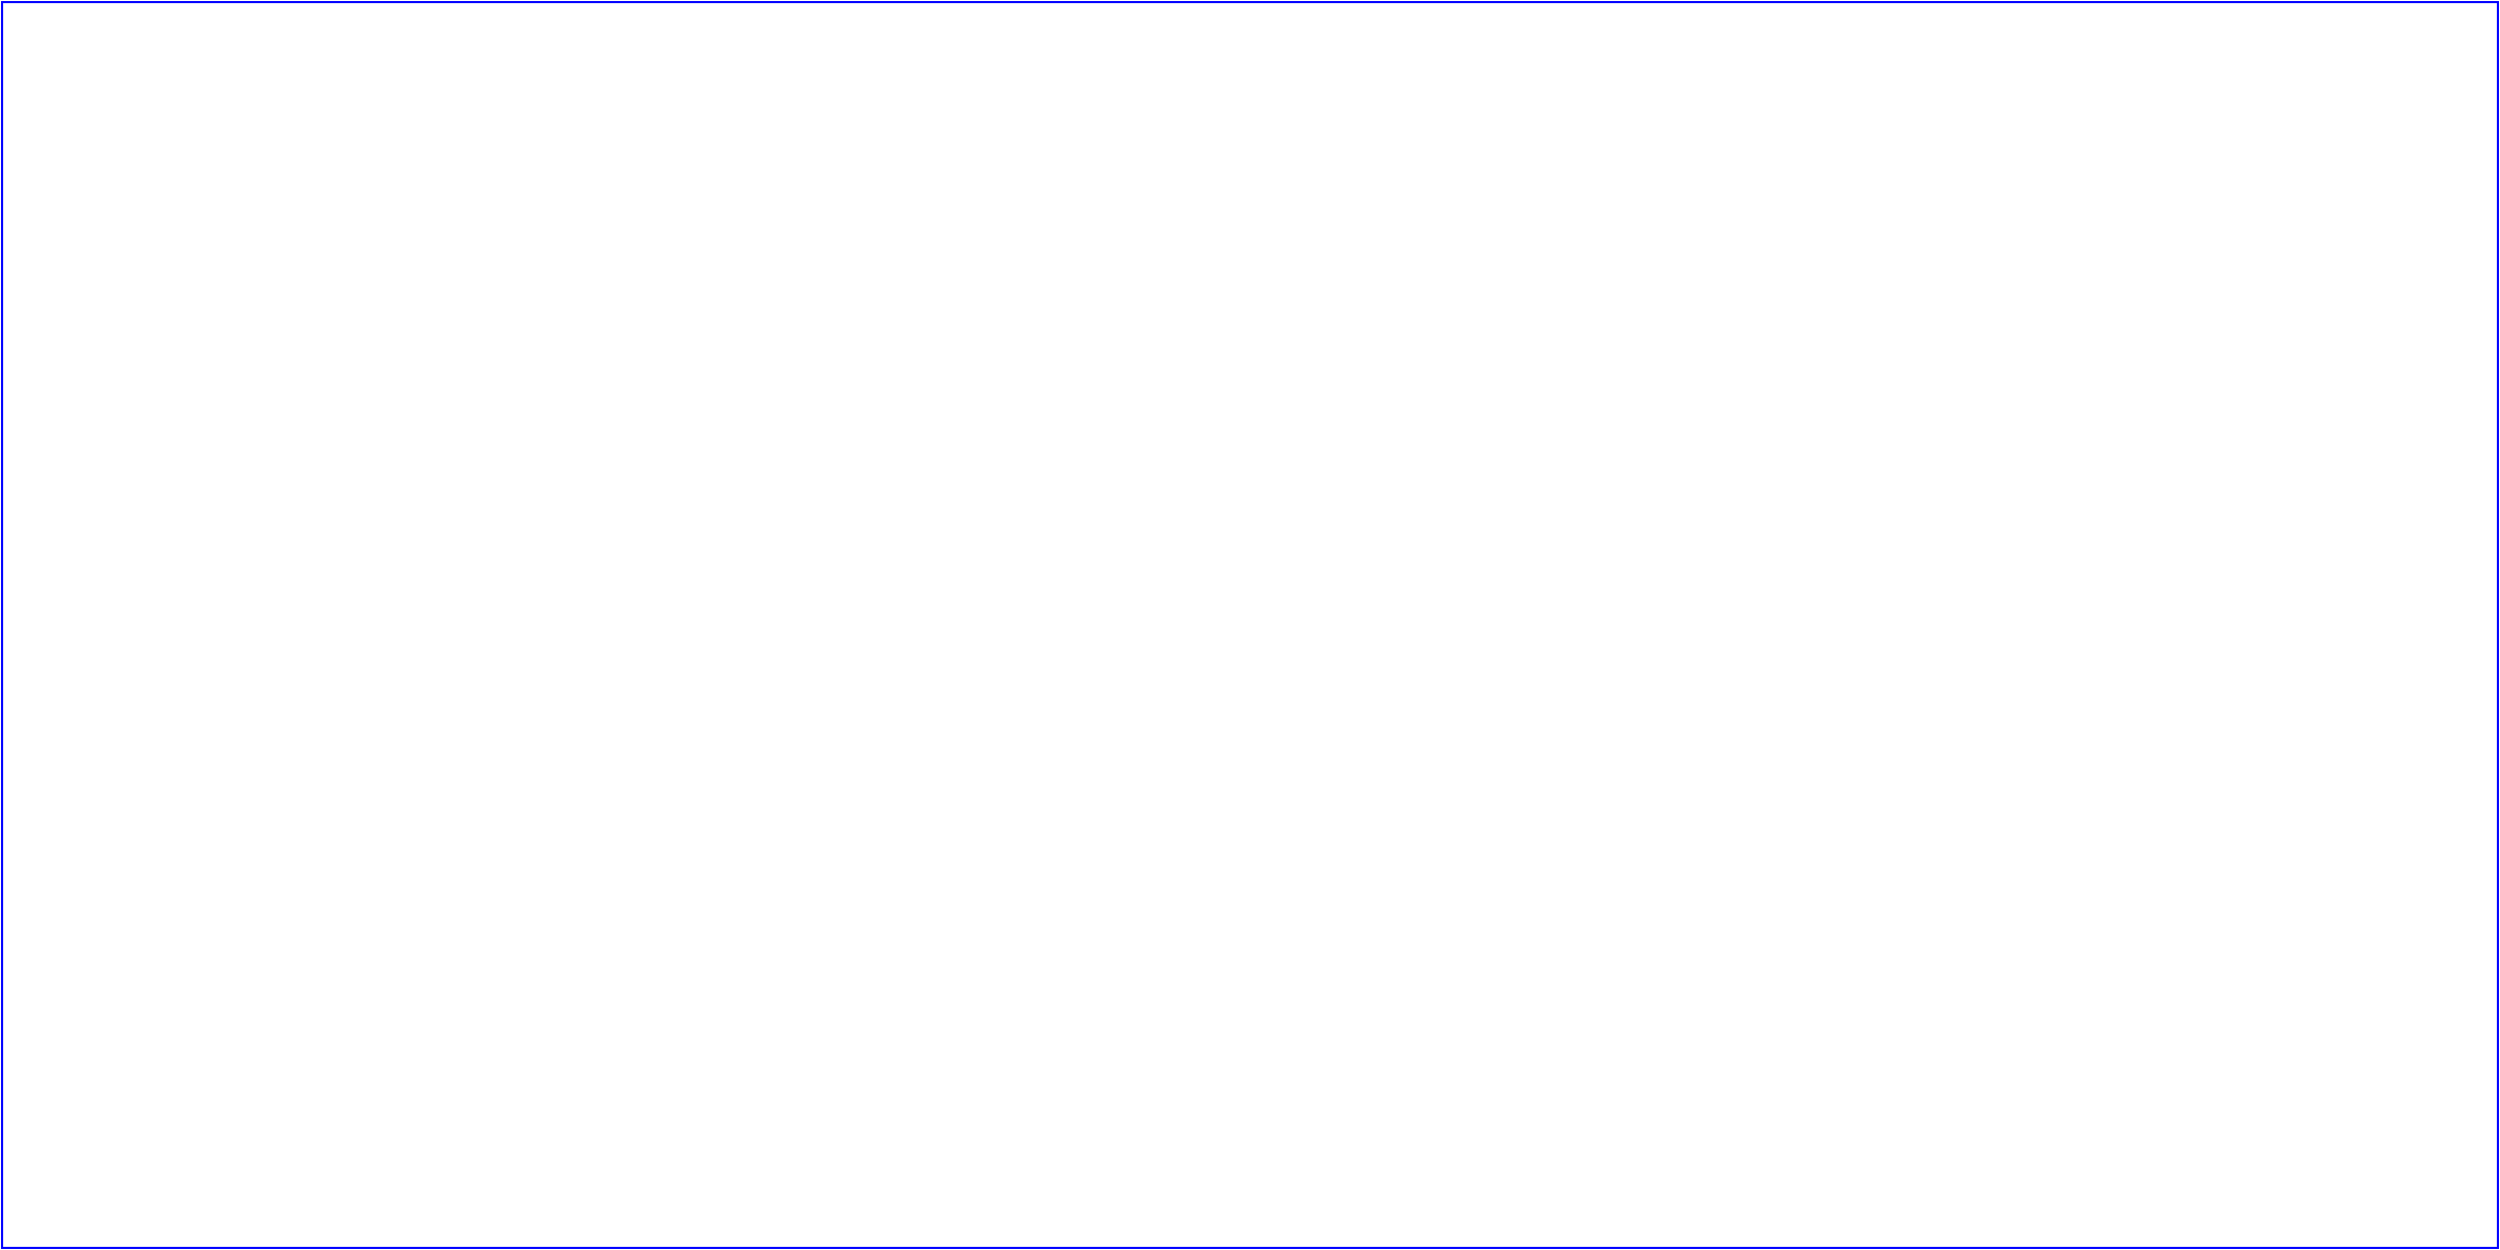
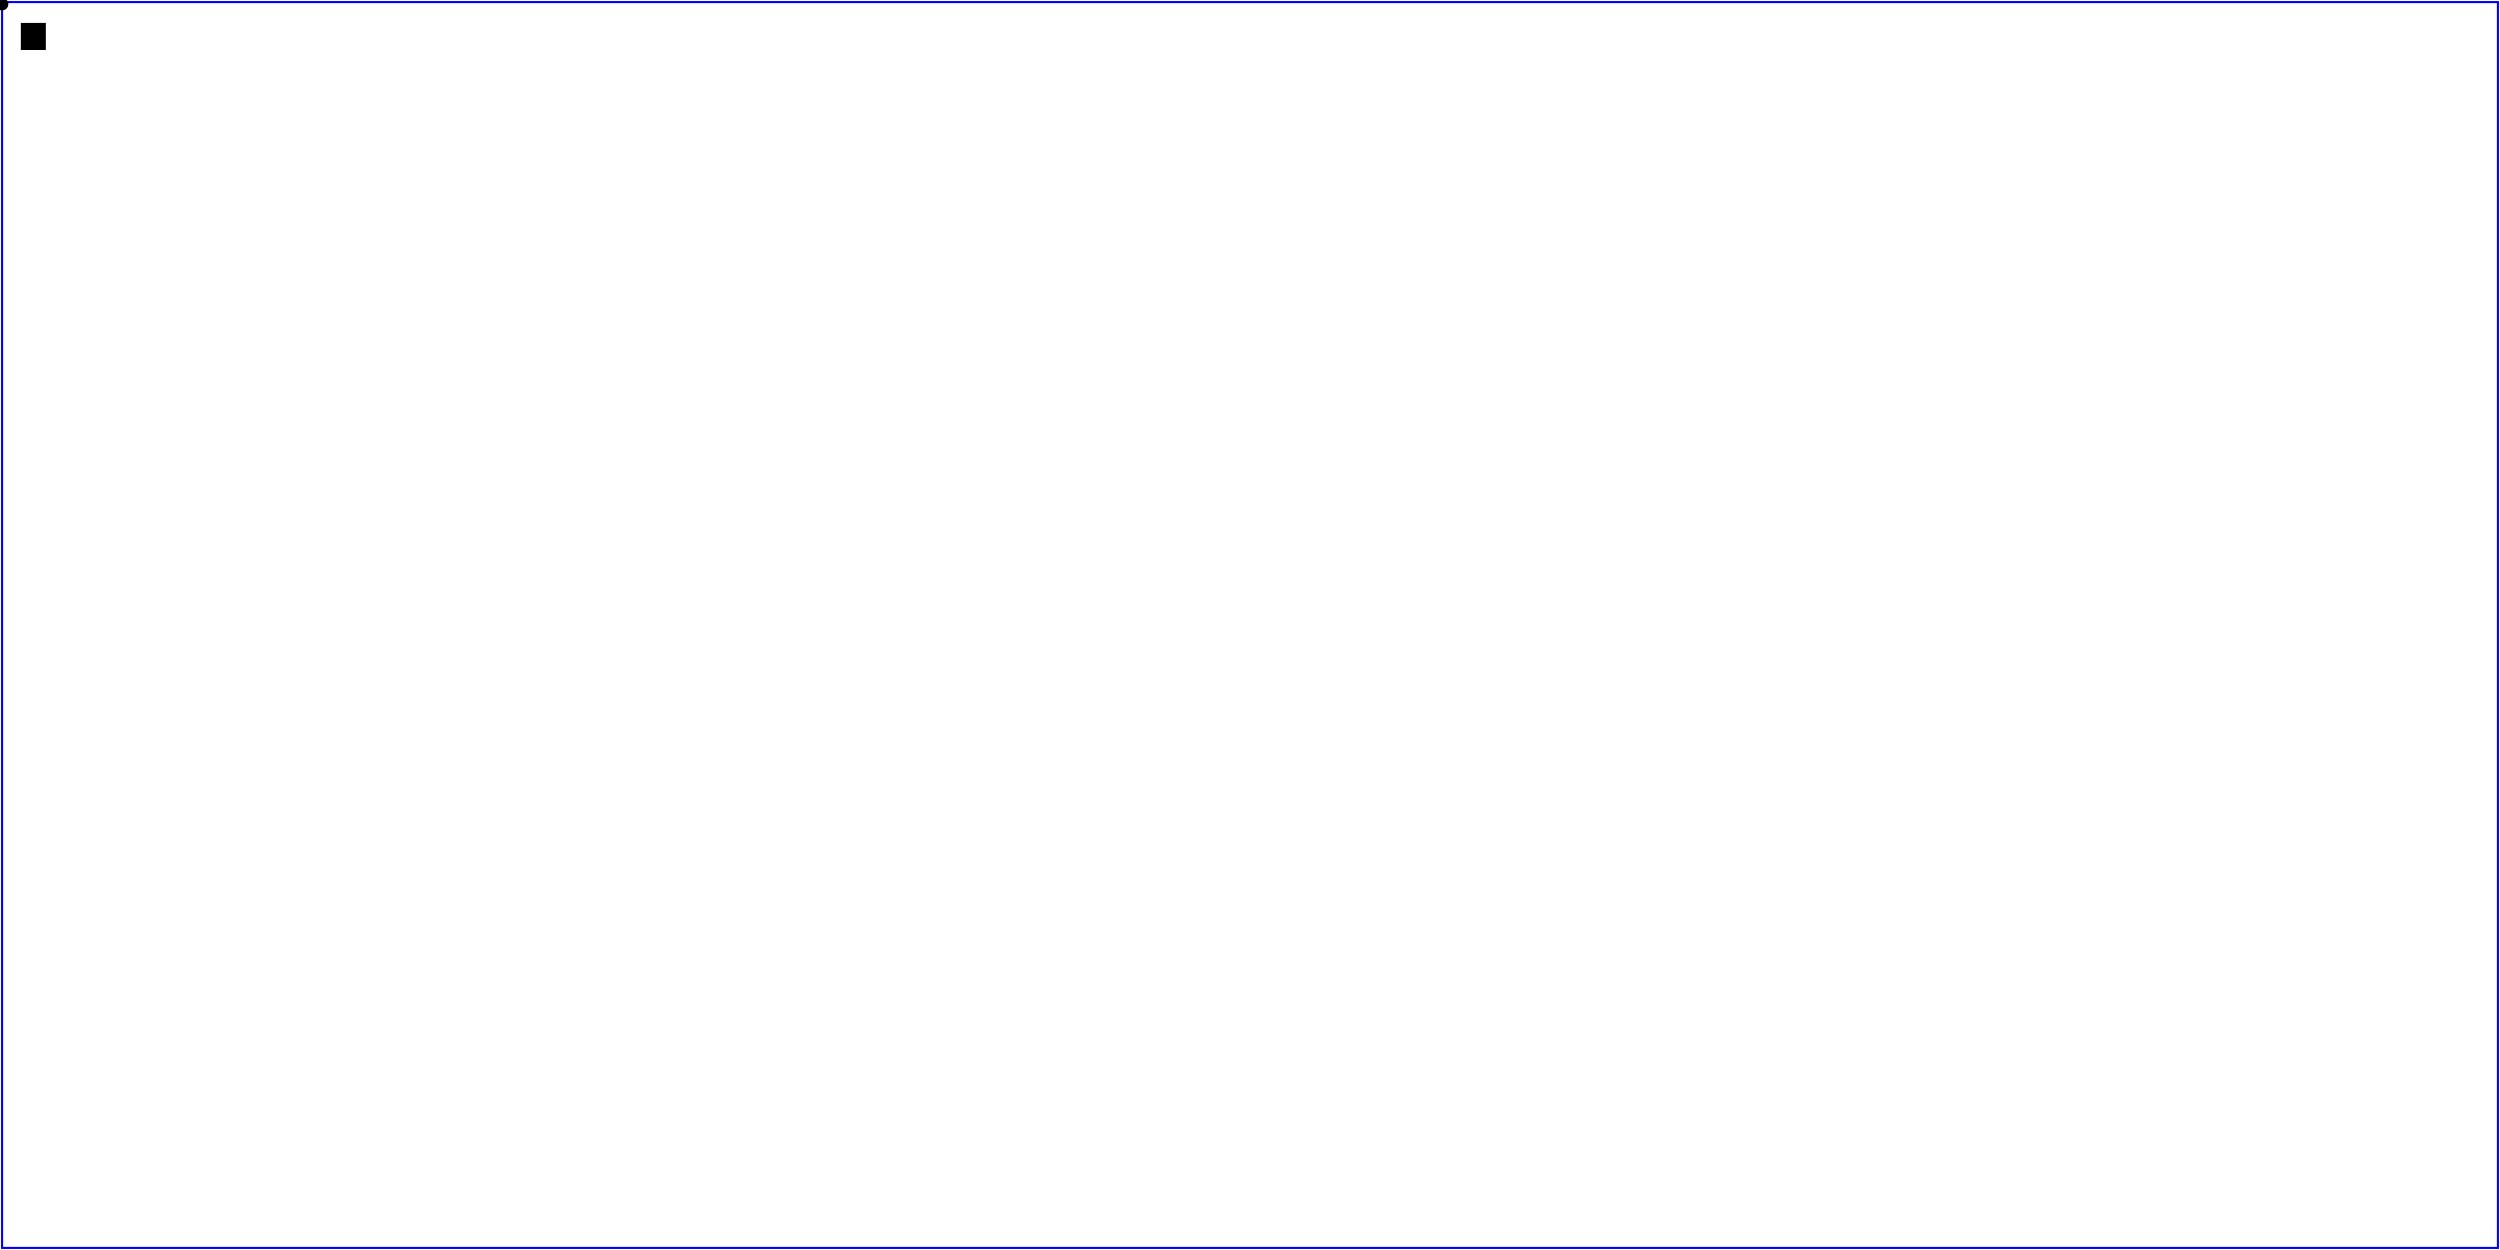
<svg xmlns="http://www.w3.org/2000/svg" width="12cm" height="6cm" viewBox="0 0 1200 600" version="1.1">
  <rect x="1" y="1" width="1198" height="598" fill="none" stroke="blue" stroke-width="1" />
+   <rect x="10" y="11" width="12" height="13" />
+   <circle cx="1" cy="2" r="3" />
+   <path d="newData " />
</svg>
